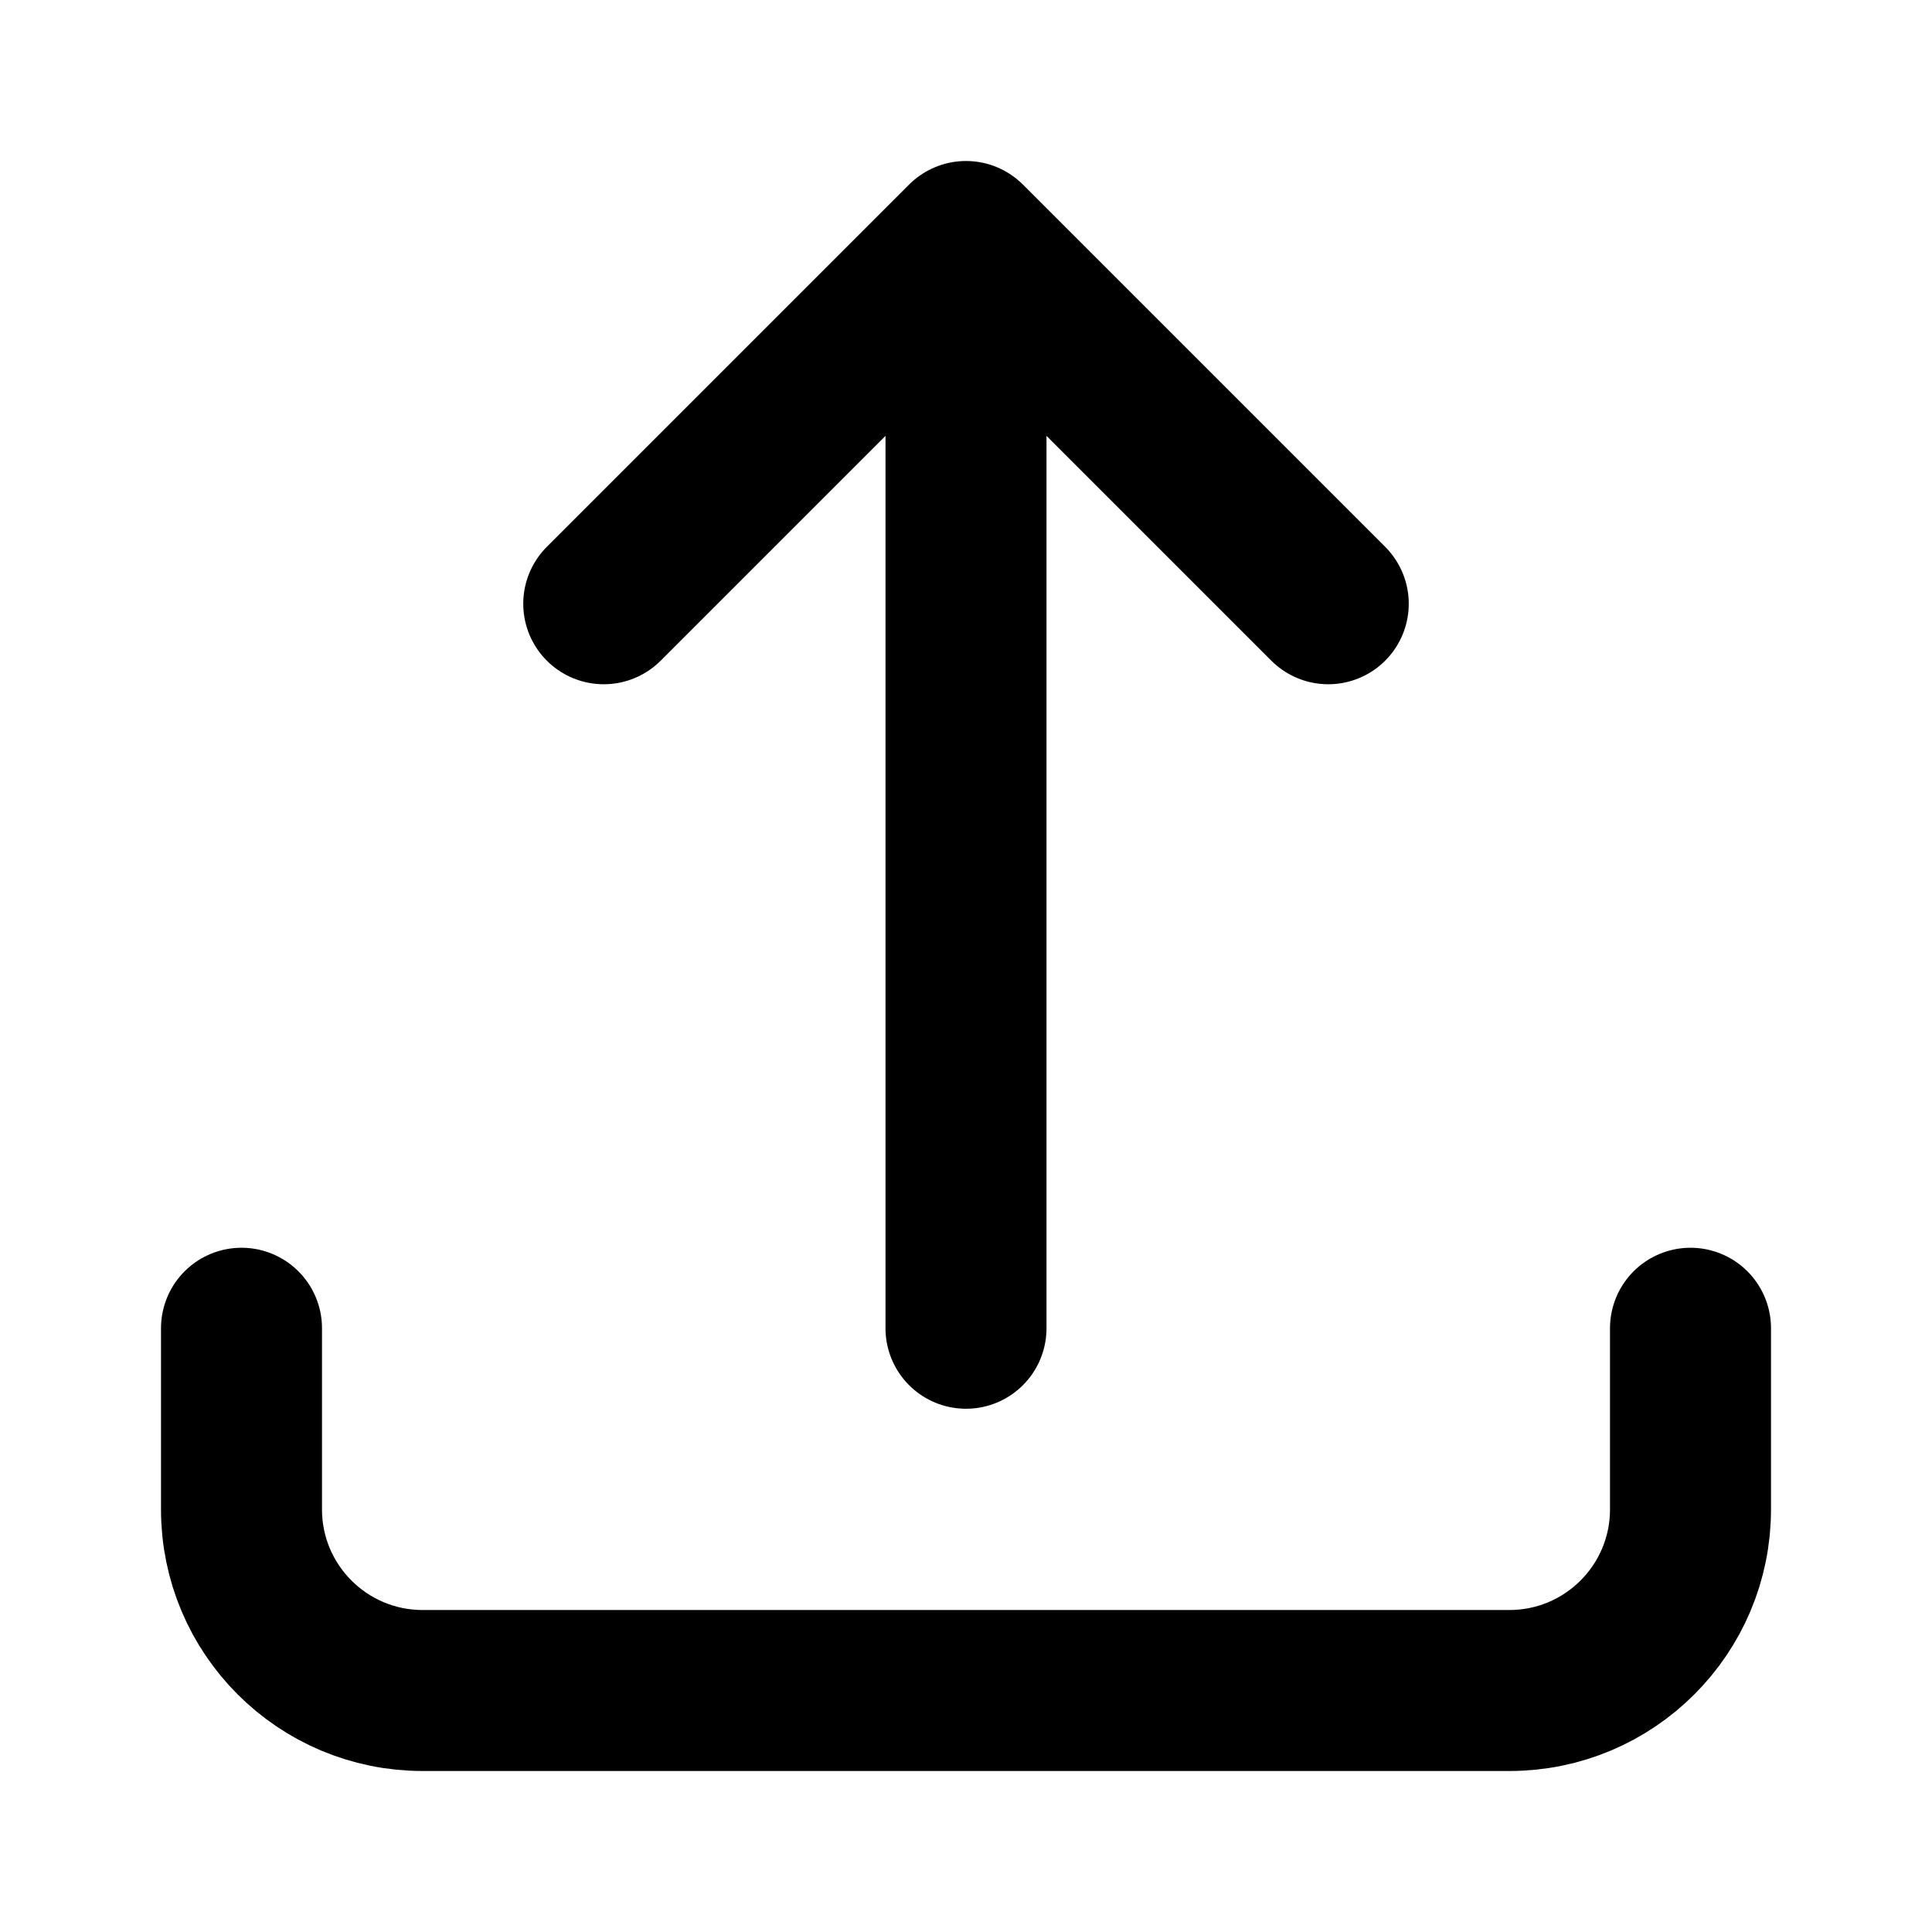
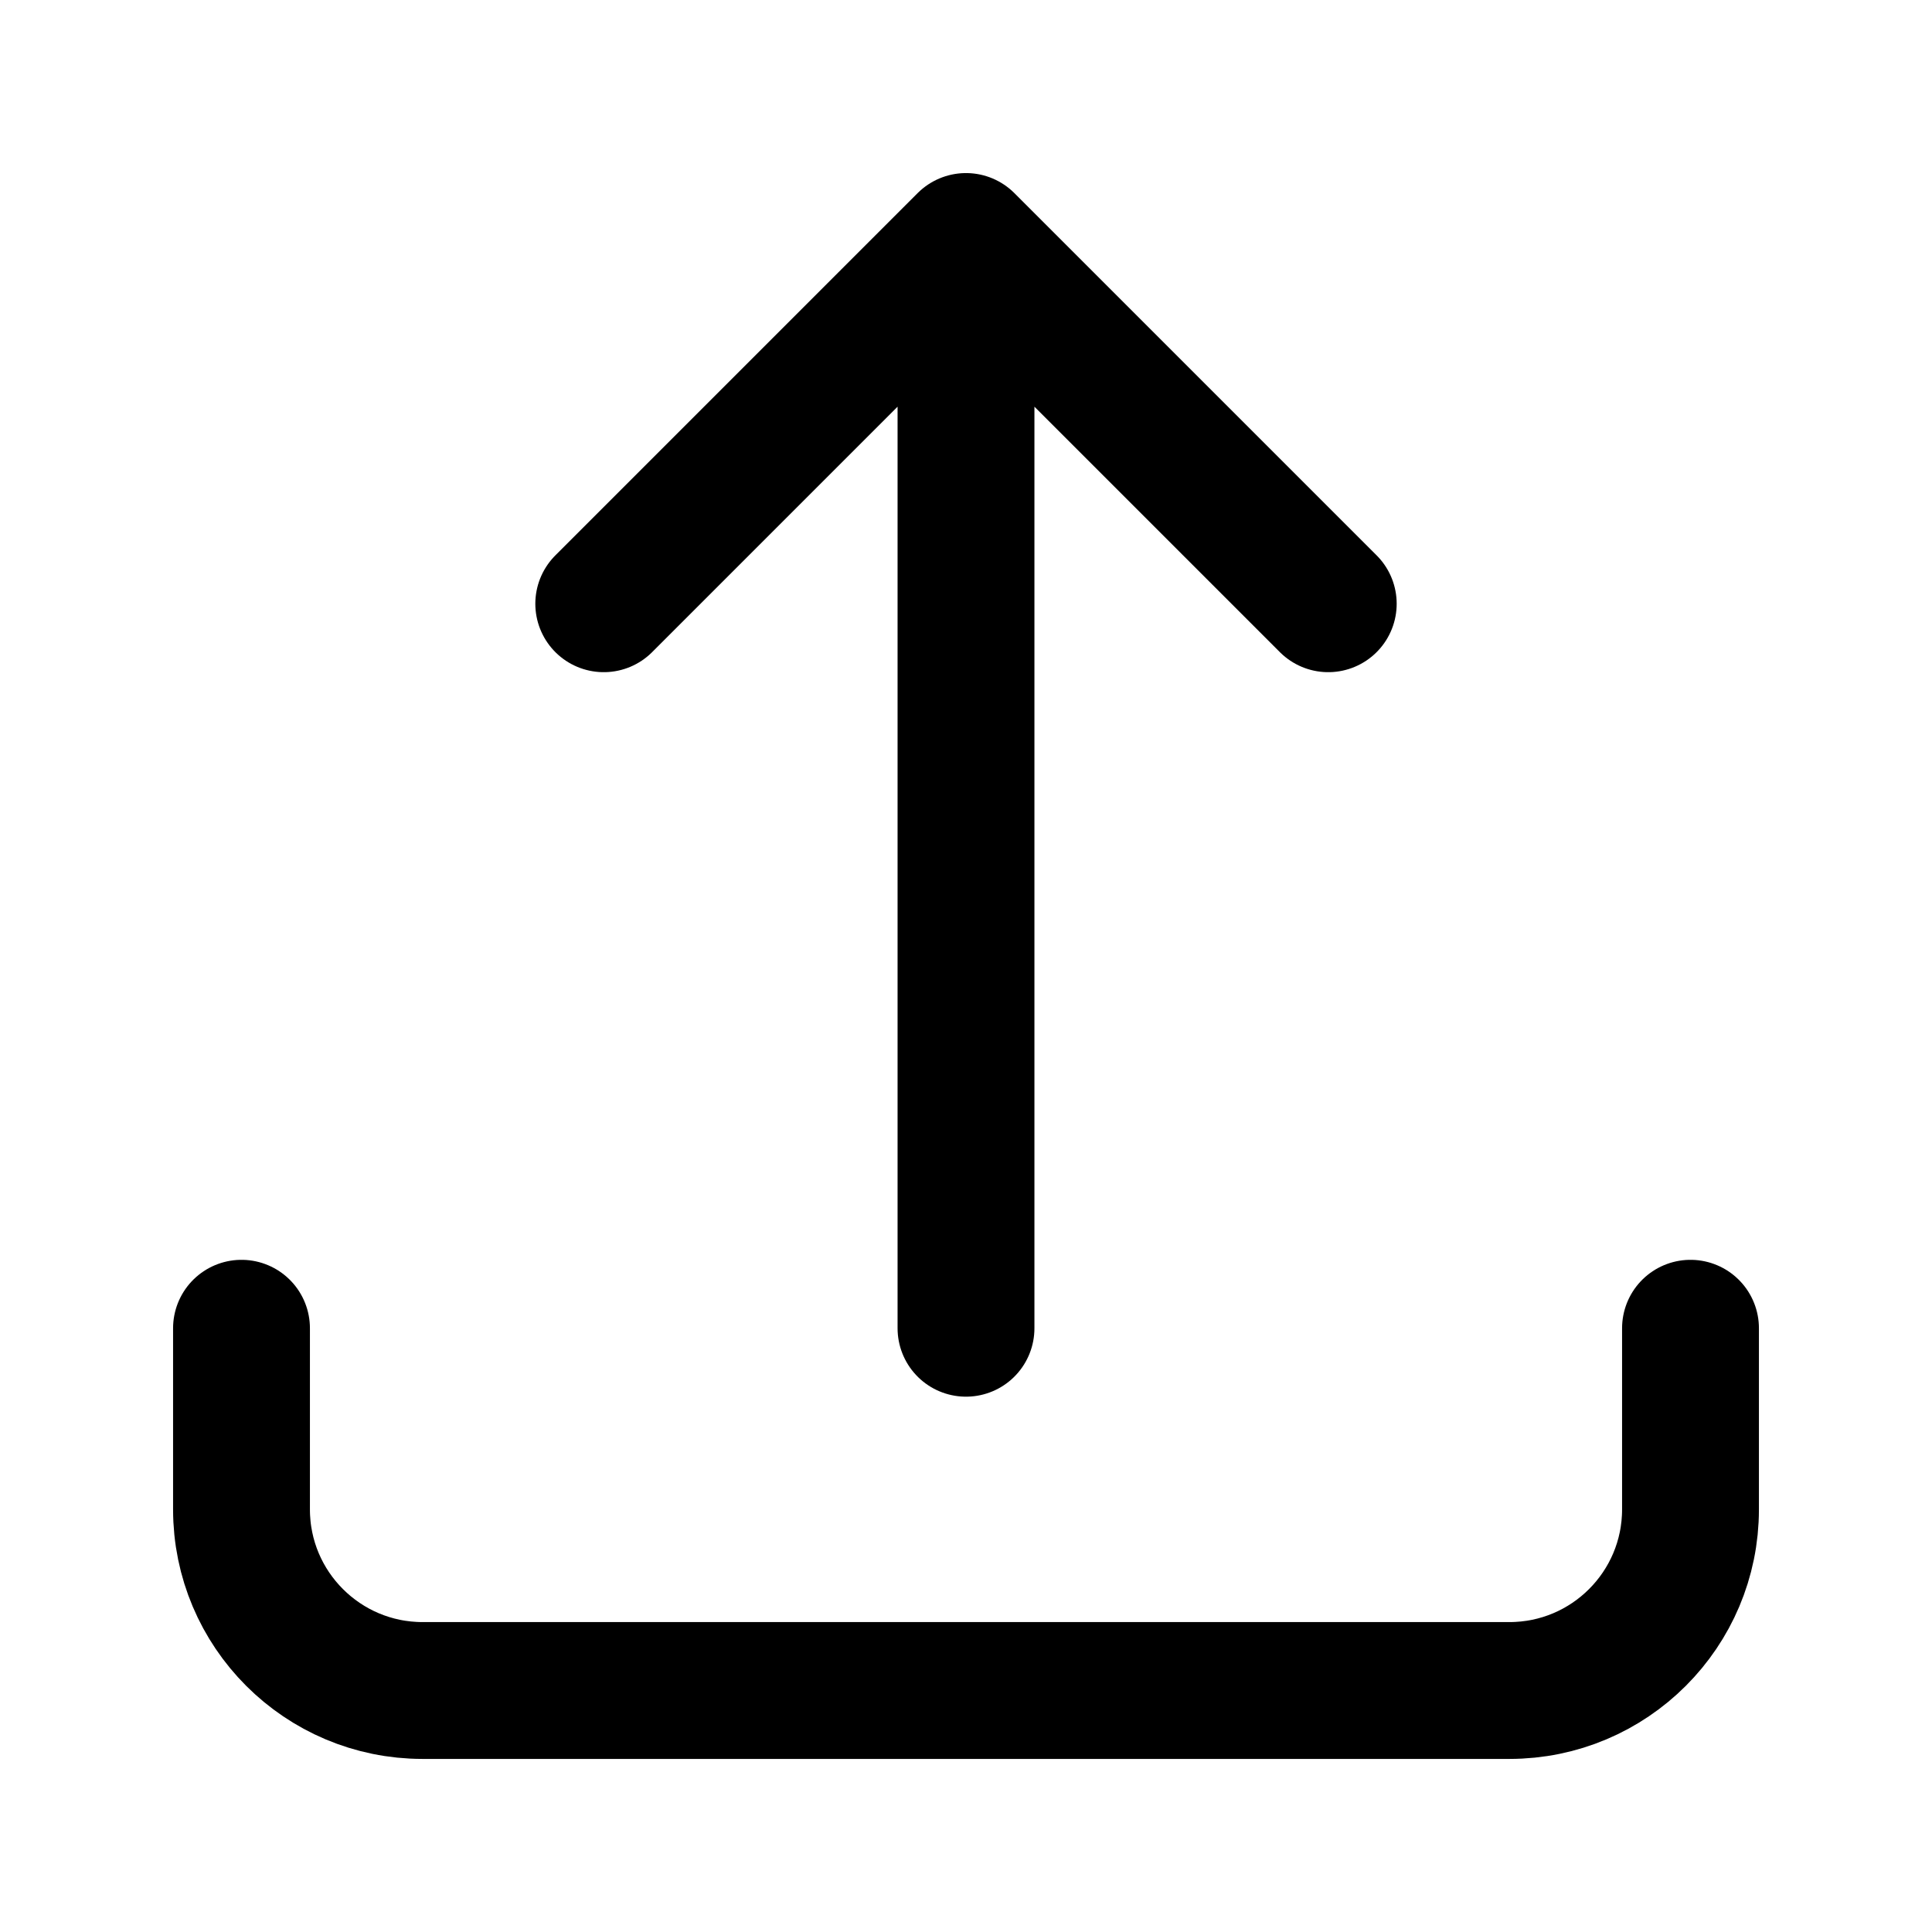
- <svg xmlns="http://www.w3.org/2000/svg" fill="none" viewBox="0 0 24 24" stroke-width="2" stroke="currentColor" aria-hidden="true">
+ <svg xmlns="http://www.w3.org/2000/svg" fill="none" viewBox="0 0 24 24" stroke-width="1.7" stroke="currentColor" aria-hidden="true">
  <path stroke-linecap="round" stroke-linejoin="round" d="M3 16.5v2.25A2.25 2.25 0 0 0 5.25 21h13.5A2.25 2.25 0 0 0 21 18.75V16.5m-13.5-9L12 3m0 0 4.5 4.5M12 3v13.5" />
</svg>
